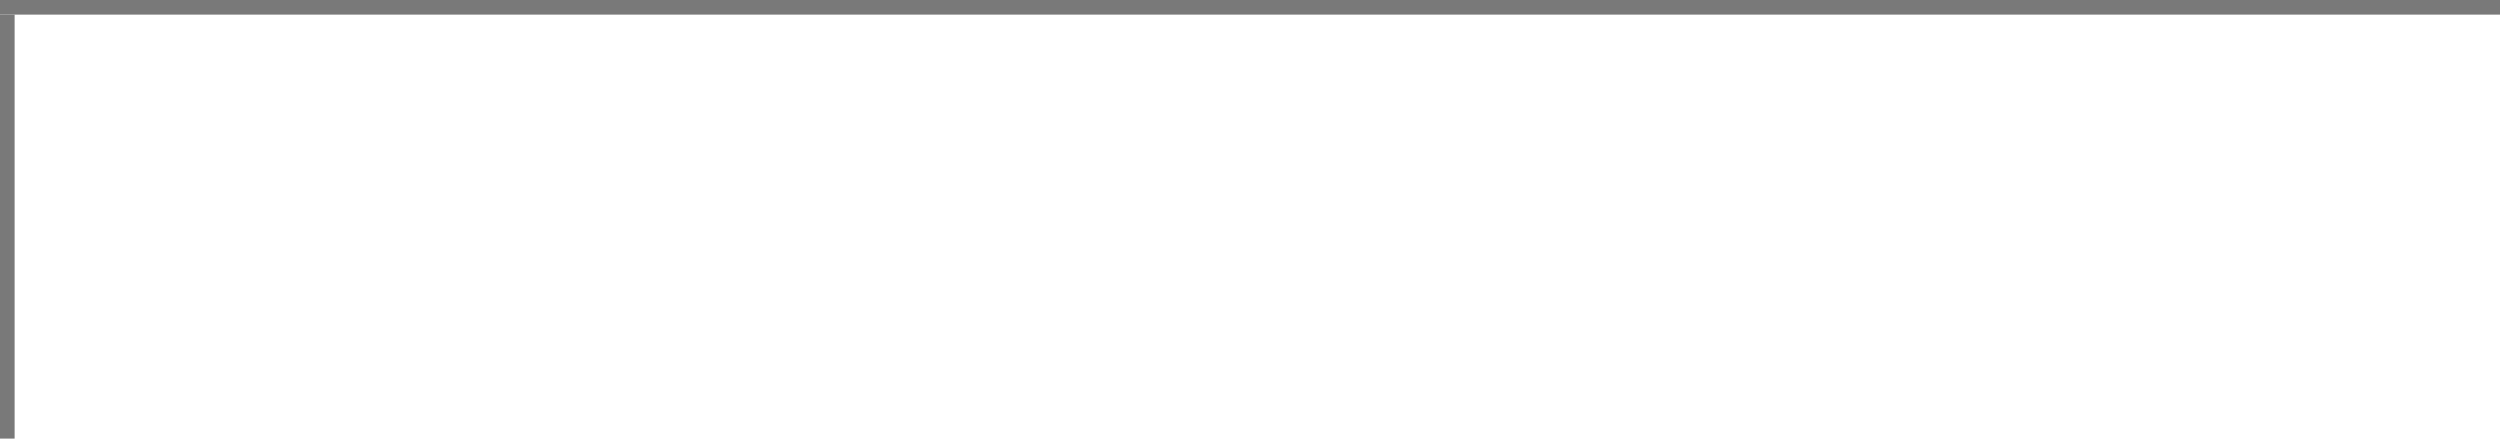
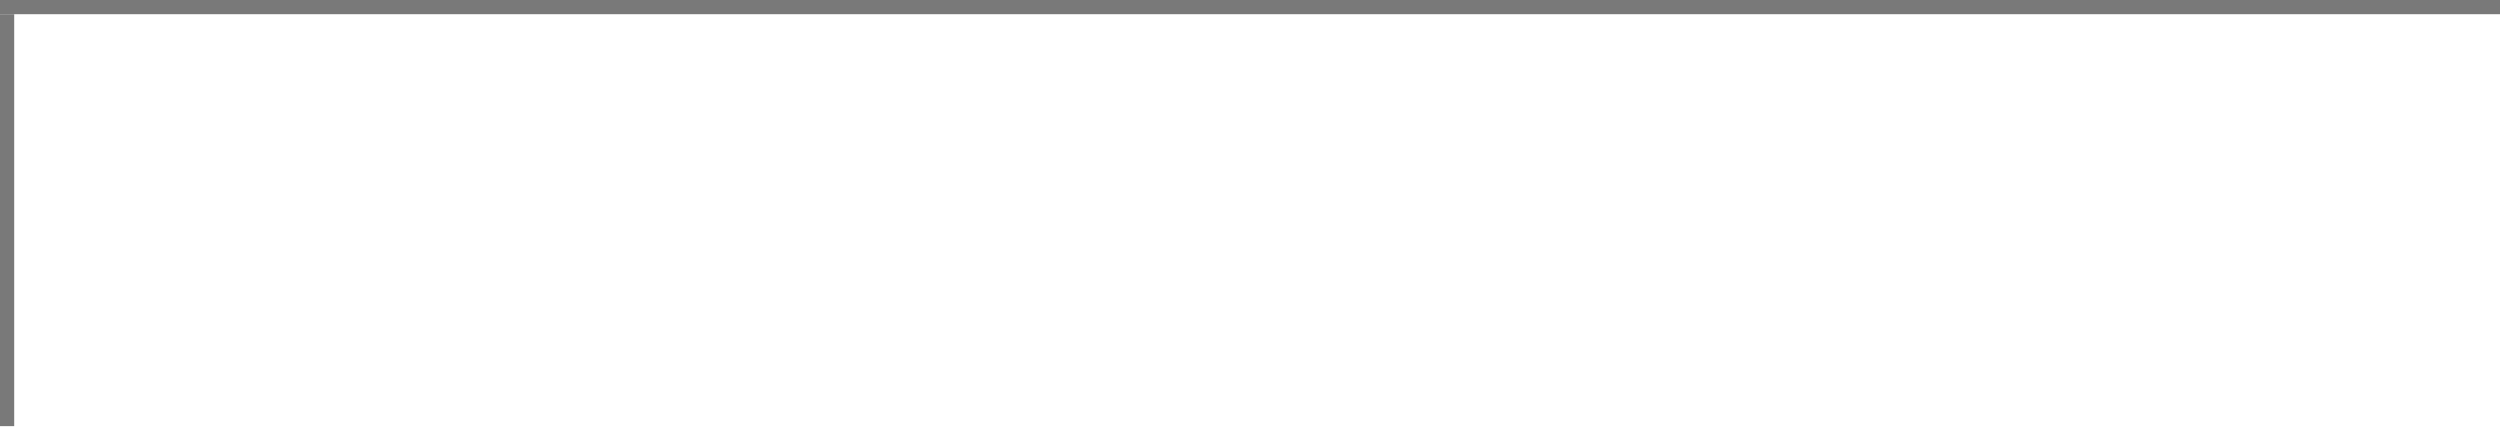
- <svg xmlns="http://www.w3.org/2000/svg" version="1.1" width="171px" height="30px" viewBox="549 0 171 30">
-   <path d="M 1 1  L 171 1  L 171 30  L 1 30  L 1 1  Z " fill-rule="nonzero" fill="rgba(255, 255, 255, 1)" stroke="none" transform="matrix(1 0 0 1 549 0 )" class="fill" />
-   <path d="M 0.5 1  L 0.5 30  " stroke-width="1" stroke-dasharray="0" stroke="rgba(121, 121, 121, 1)" fill="none" transform="matrix(1 0 0 1 549 0 )" class="stroke" />
-   <path d="M 0 0.5  L 171 0.5  " stroke-width="1" stroke-dasharray="0" stroke="rgba(121, 121, 121, 1)" fill="none" transform="matrix(1 0 0 1 549 0 )" class="stroke" />
+ <svg xmlns="http://www.w3.org/2000/svg" version="1.1" width="176px" height="30px" viewBox="301 0 176 30">
+   <path d="M 1 1  L 176 1  L 176 30  L 1 30  L 1 1  Z " fill-rule="nonzero" fill="rgba(255, 255, 255, 1)" stroke="none" transform="matrix(1 0 0 1 301 0 )" class="fill" />
+   <path d="M 0.5 1  L 0.5 30  " stroke-width="1" stroke-dasharray="0" stroke="rgba(121, 121, 121, 1)" fill="none" transform="matrix(1 0 0 1 301 0 )" class="stroke" />
+   <path d="M 0 0.5  L 176 0.5  " stroke-width="1" stroke-dasharray="0" stroke="rgba(121, 121, 121, 1)" fill="none" transform="matrix(1 0 0 1 301 0 )" class="stroke" />
</svg>
